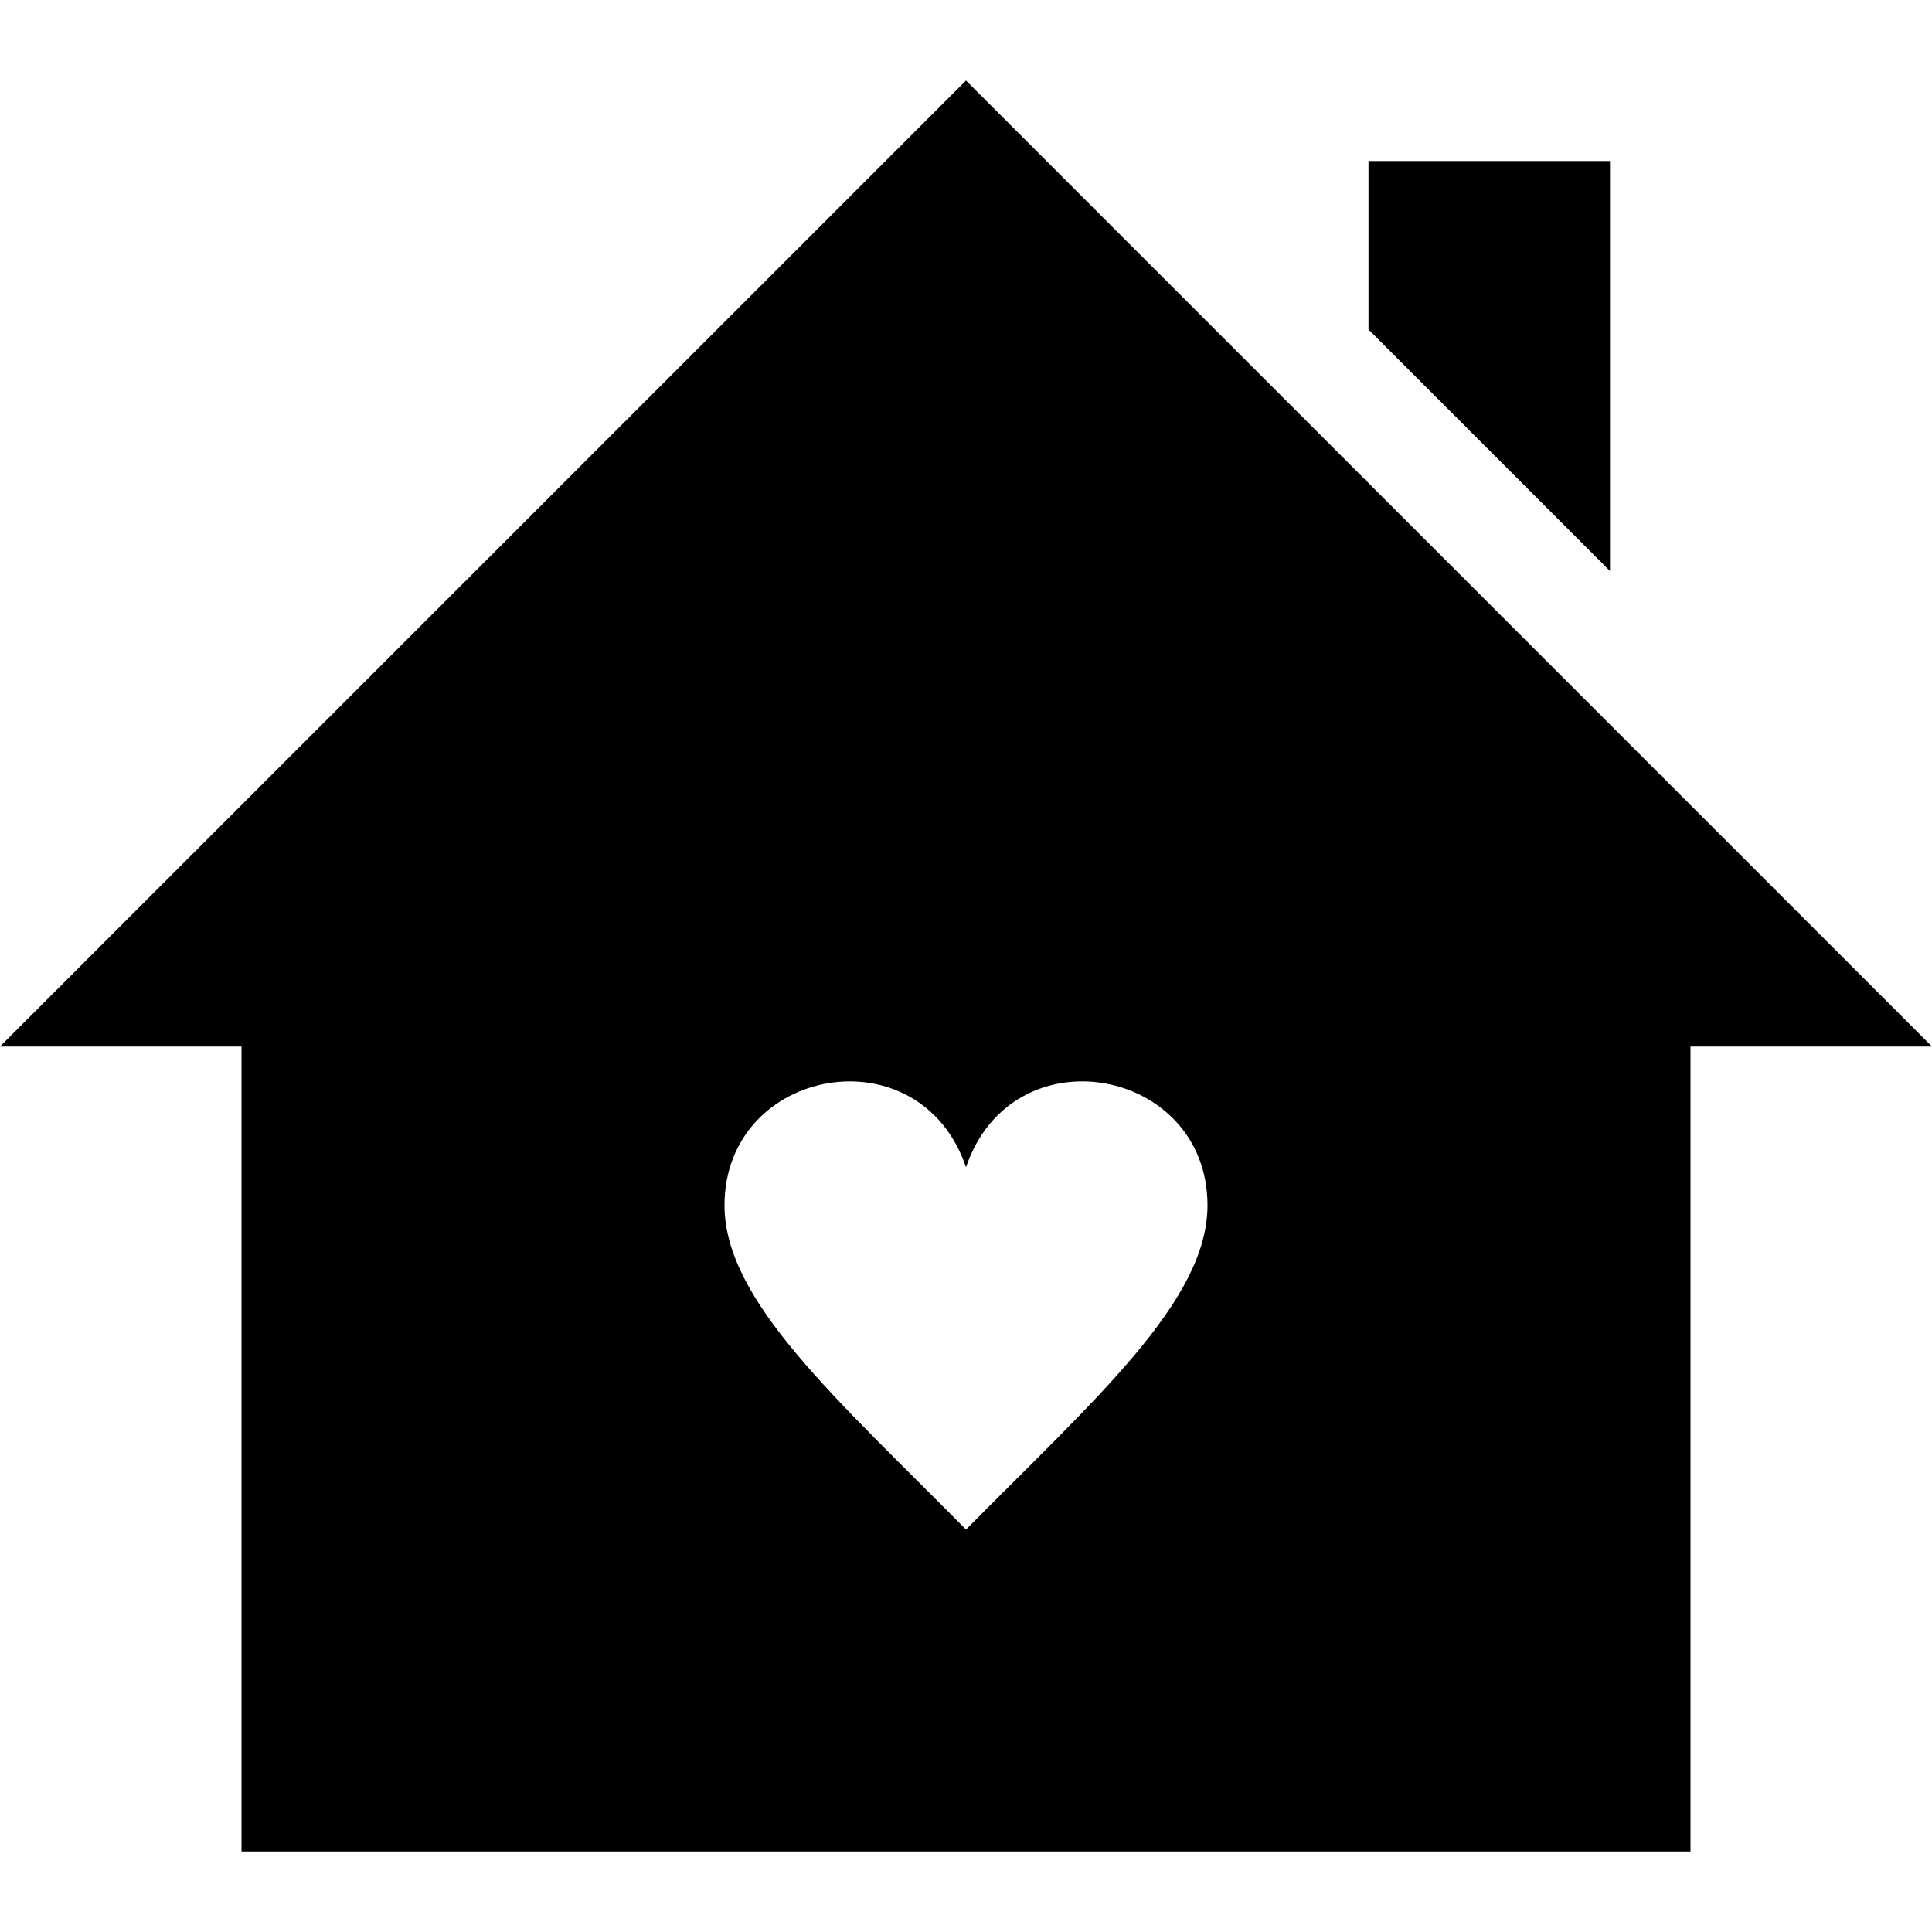
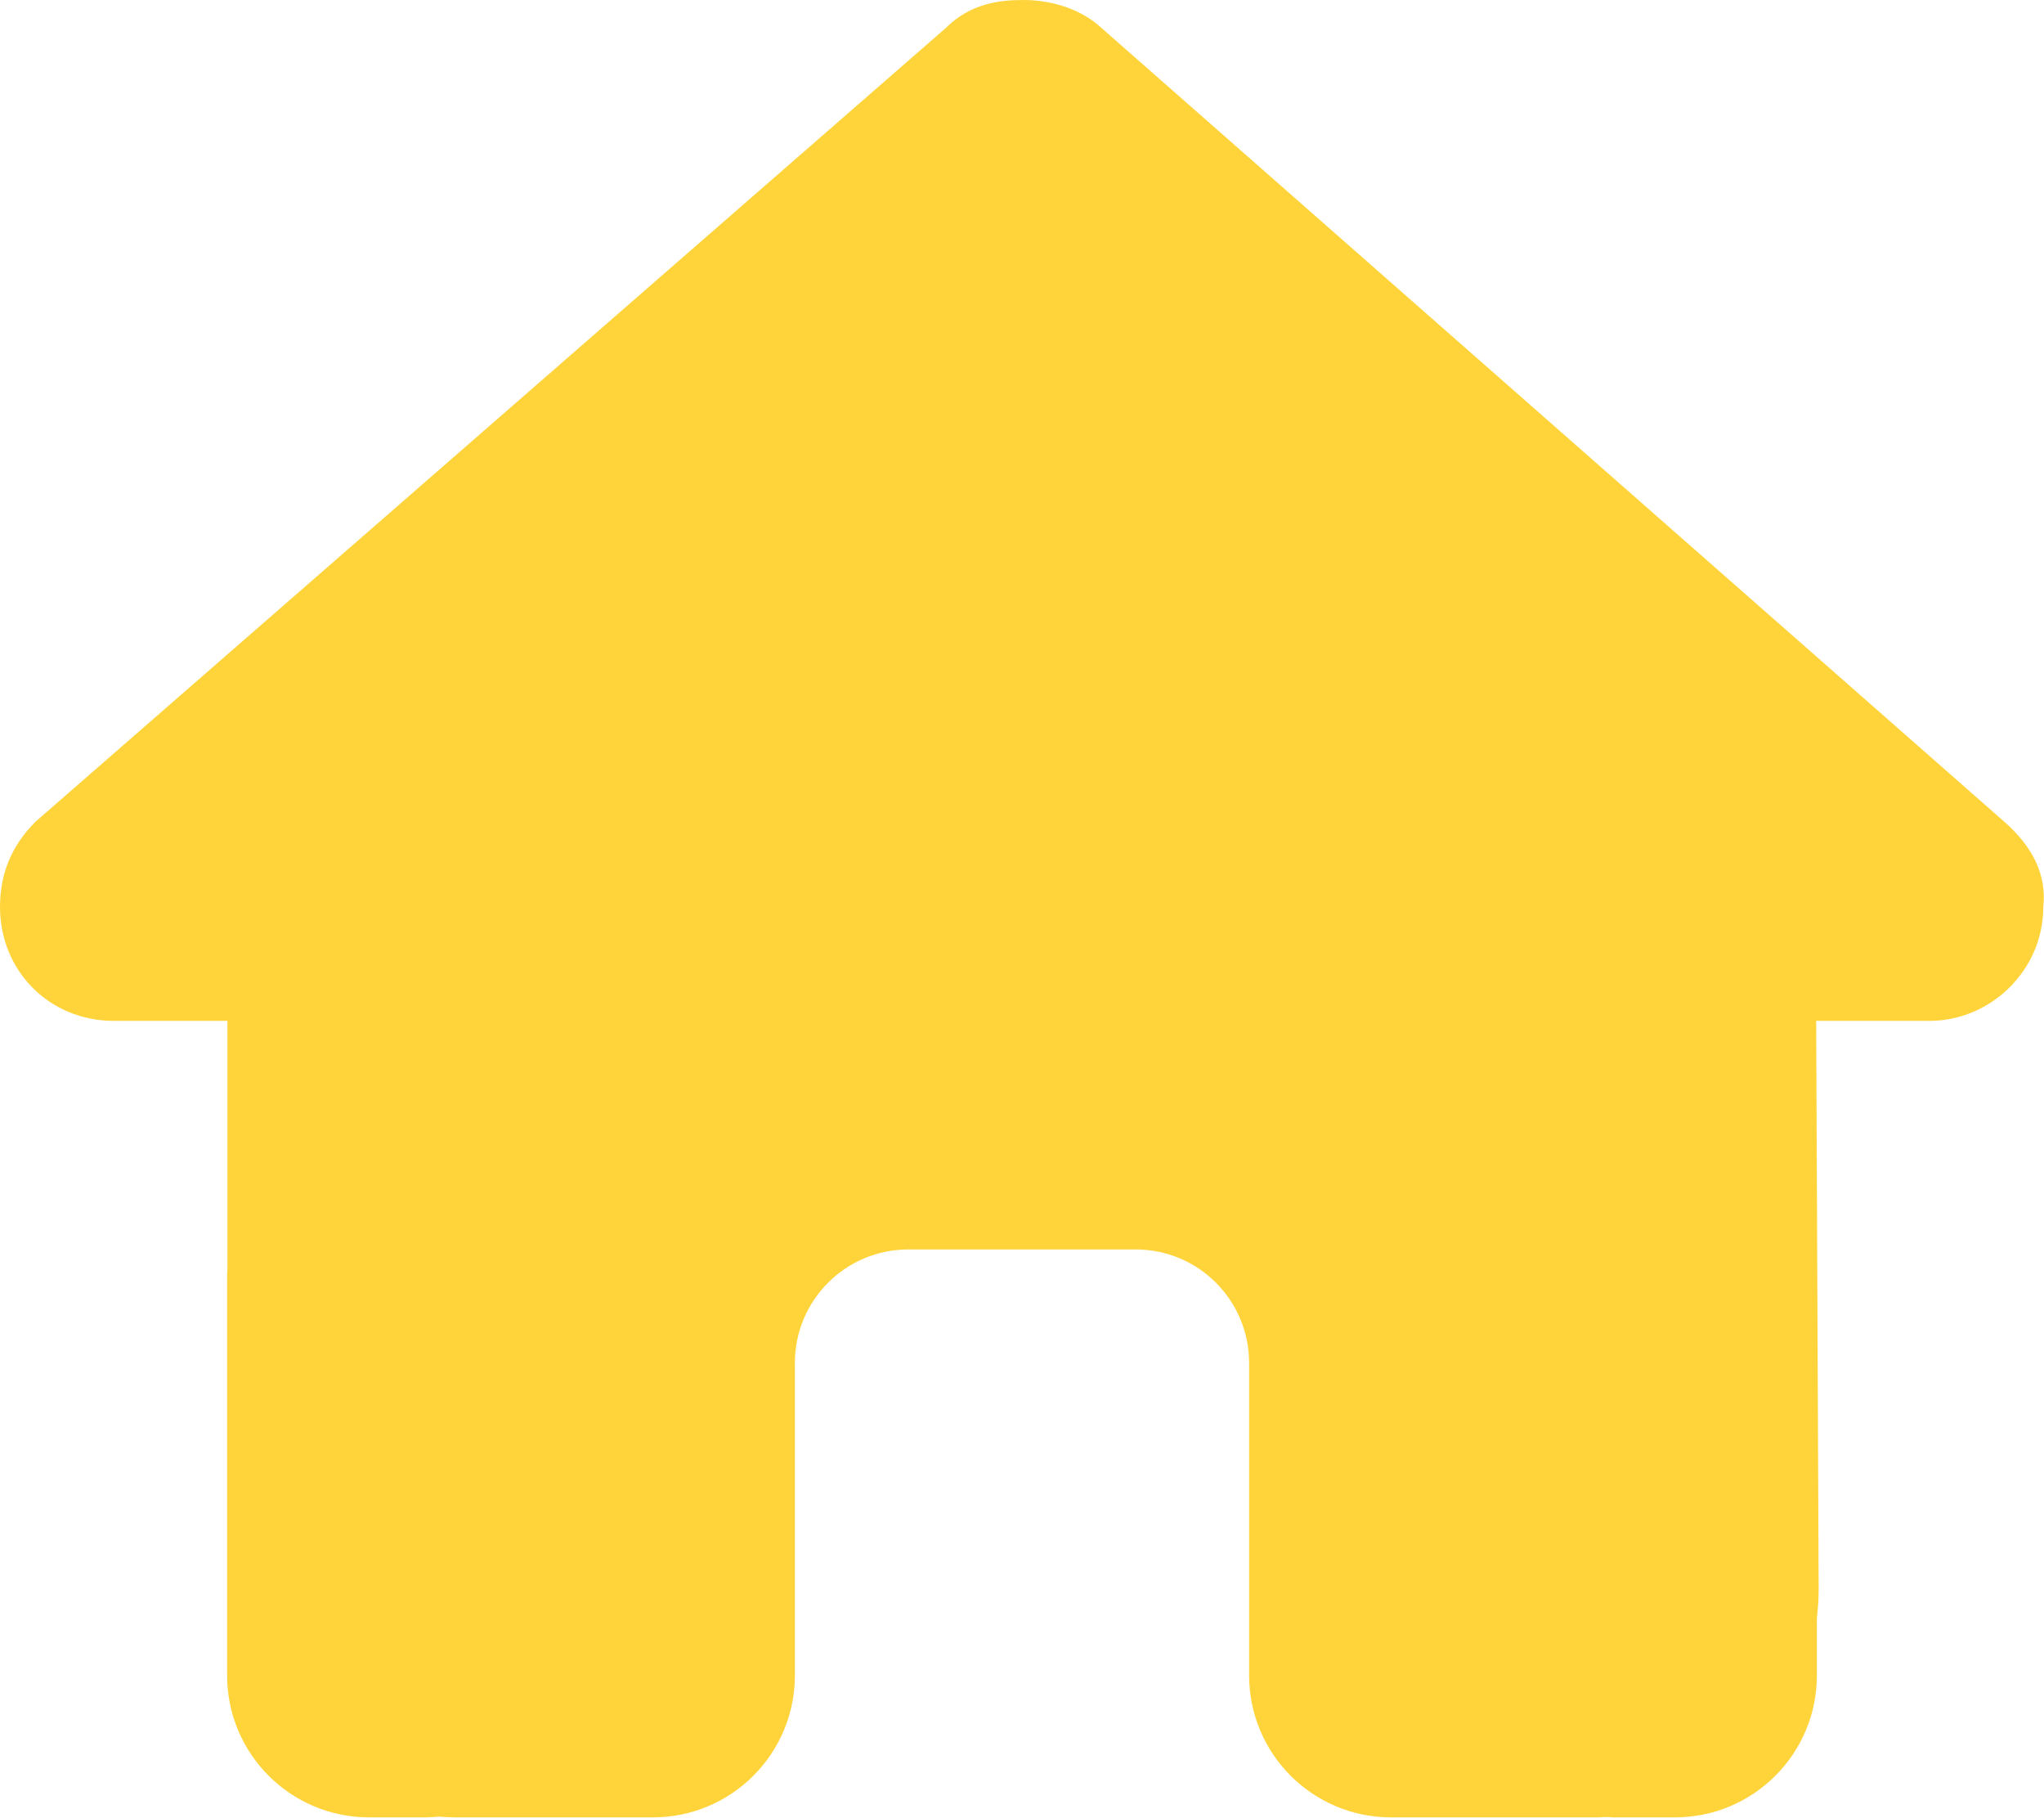
- <svg xmlns="http://www.w3.org/2000/svg" width="24" height="24" viewBox="0 0 24 24">
-   <path d="M12 1l-12 12h3v10h18v-10h3l-12-12zm0 18c-1.607-1.626-3-2.84-3-4.027 0-1.721 2.427-2.166 3-.473.574-1.695 3-1.246 3 .473 0 1.187-1.393 2.402-3 4.027zm8-11.907l-3-3v-2.093h3v5.093z" />
+ <svg xmlns="http://www.w3.org/2000/svg" viewBox="0 0 576 512">
+   <path fill="#FFD43B" d="M575.8 255.5c0 18-15 32.1-32 32.1h-32l.7 160.2c0 2.7-.2 5.4-.5 8.1V472c0 22.1-17.9 40-40 40H456c-1.1 0-2.2 0-3.3-.1c-1.4 .1-2.8 .1-4.2 .1H416 392c-22.1 0-40-17.9-40-40V448 384c0-17.7-14.3-32-32-32H256c-17.7 0-32 14.3-32 32v64 24c0 22.1-17.9 40-40 40H160 128.1c-1.5 0-3-.1-4.5-.2c-1.2 .1-2.4 .2-3.6 .2H104c-22.1 0-40-17.9-40-40V360c0-.9 0-1.9 .1-2.8V287.6H32c-18 0-32-14-32-32.1c0-9 3-17 10-24L266.4 8c7-7 15-8 22-8s15 2 21 7L564.8 231.5c8 7 12 15 11 24z" />
</svg>
